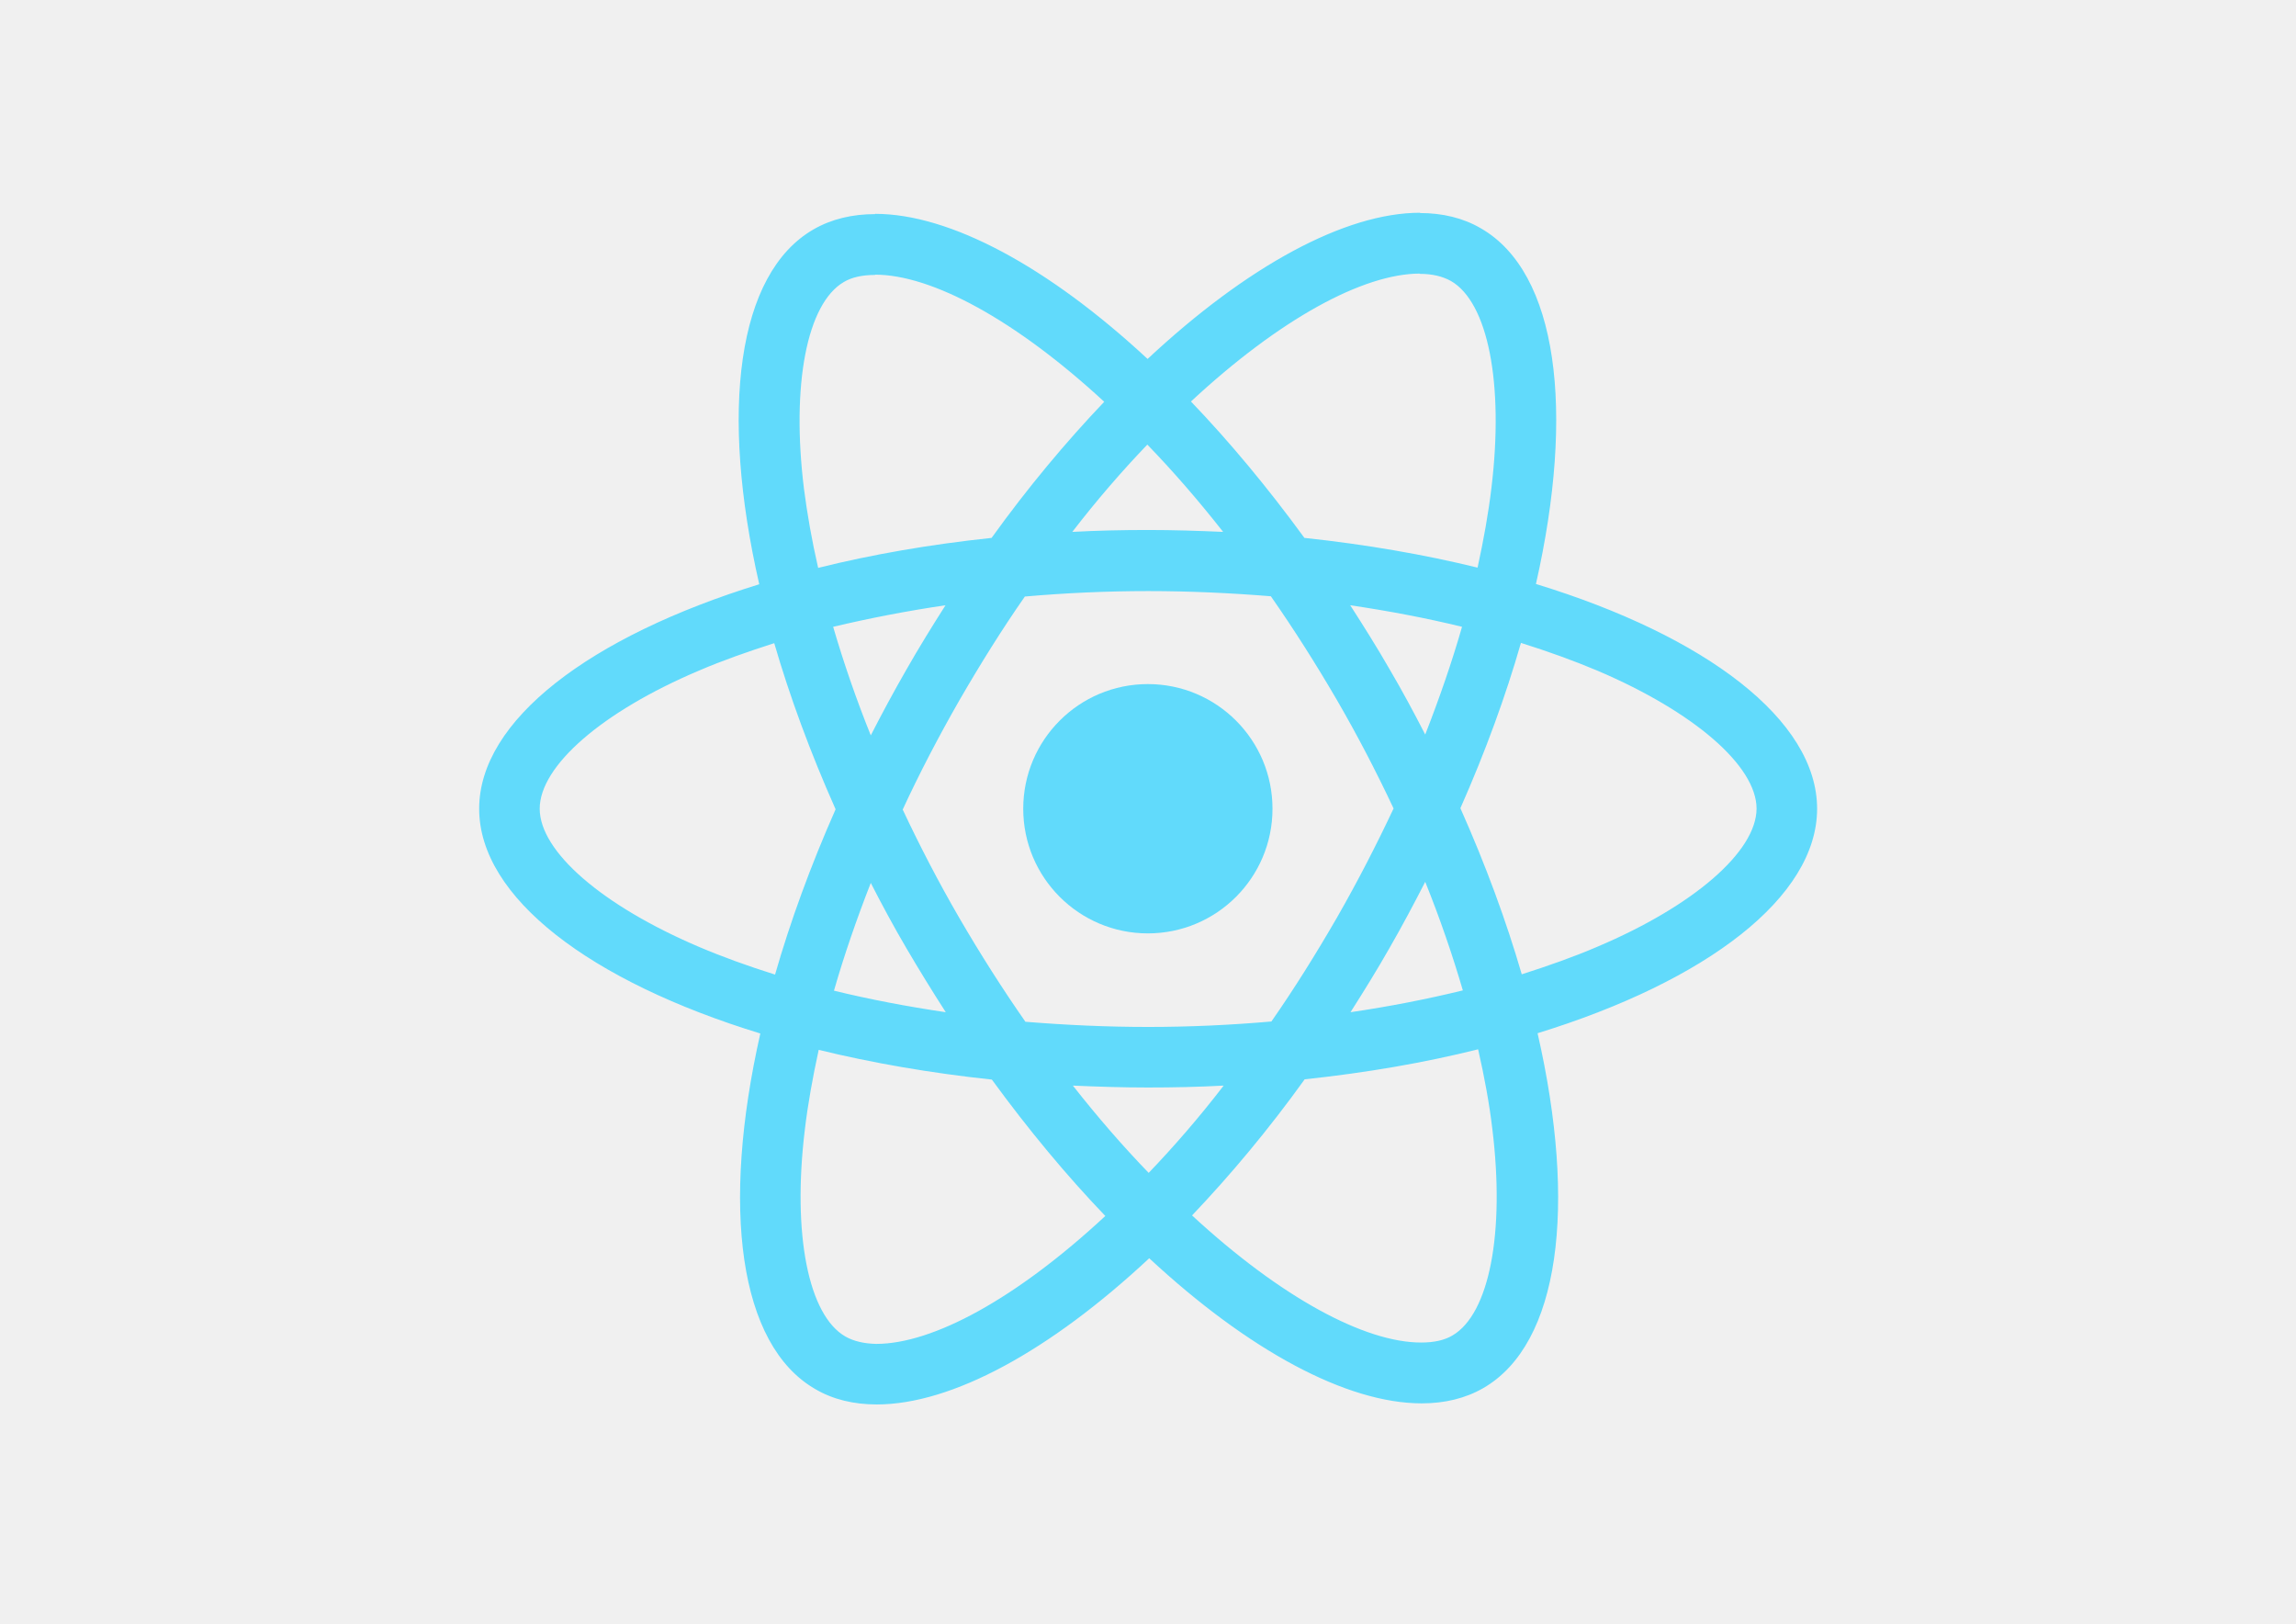
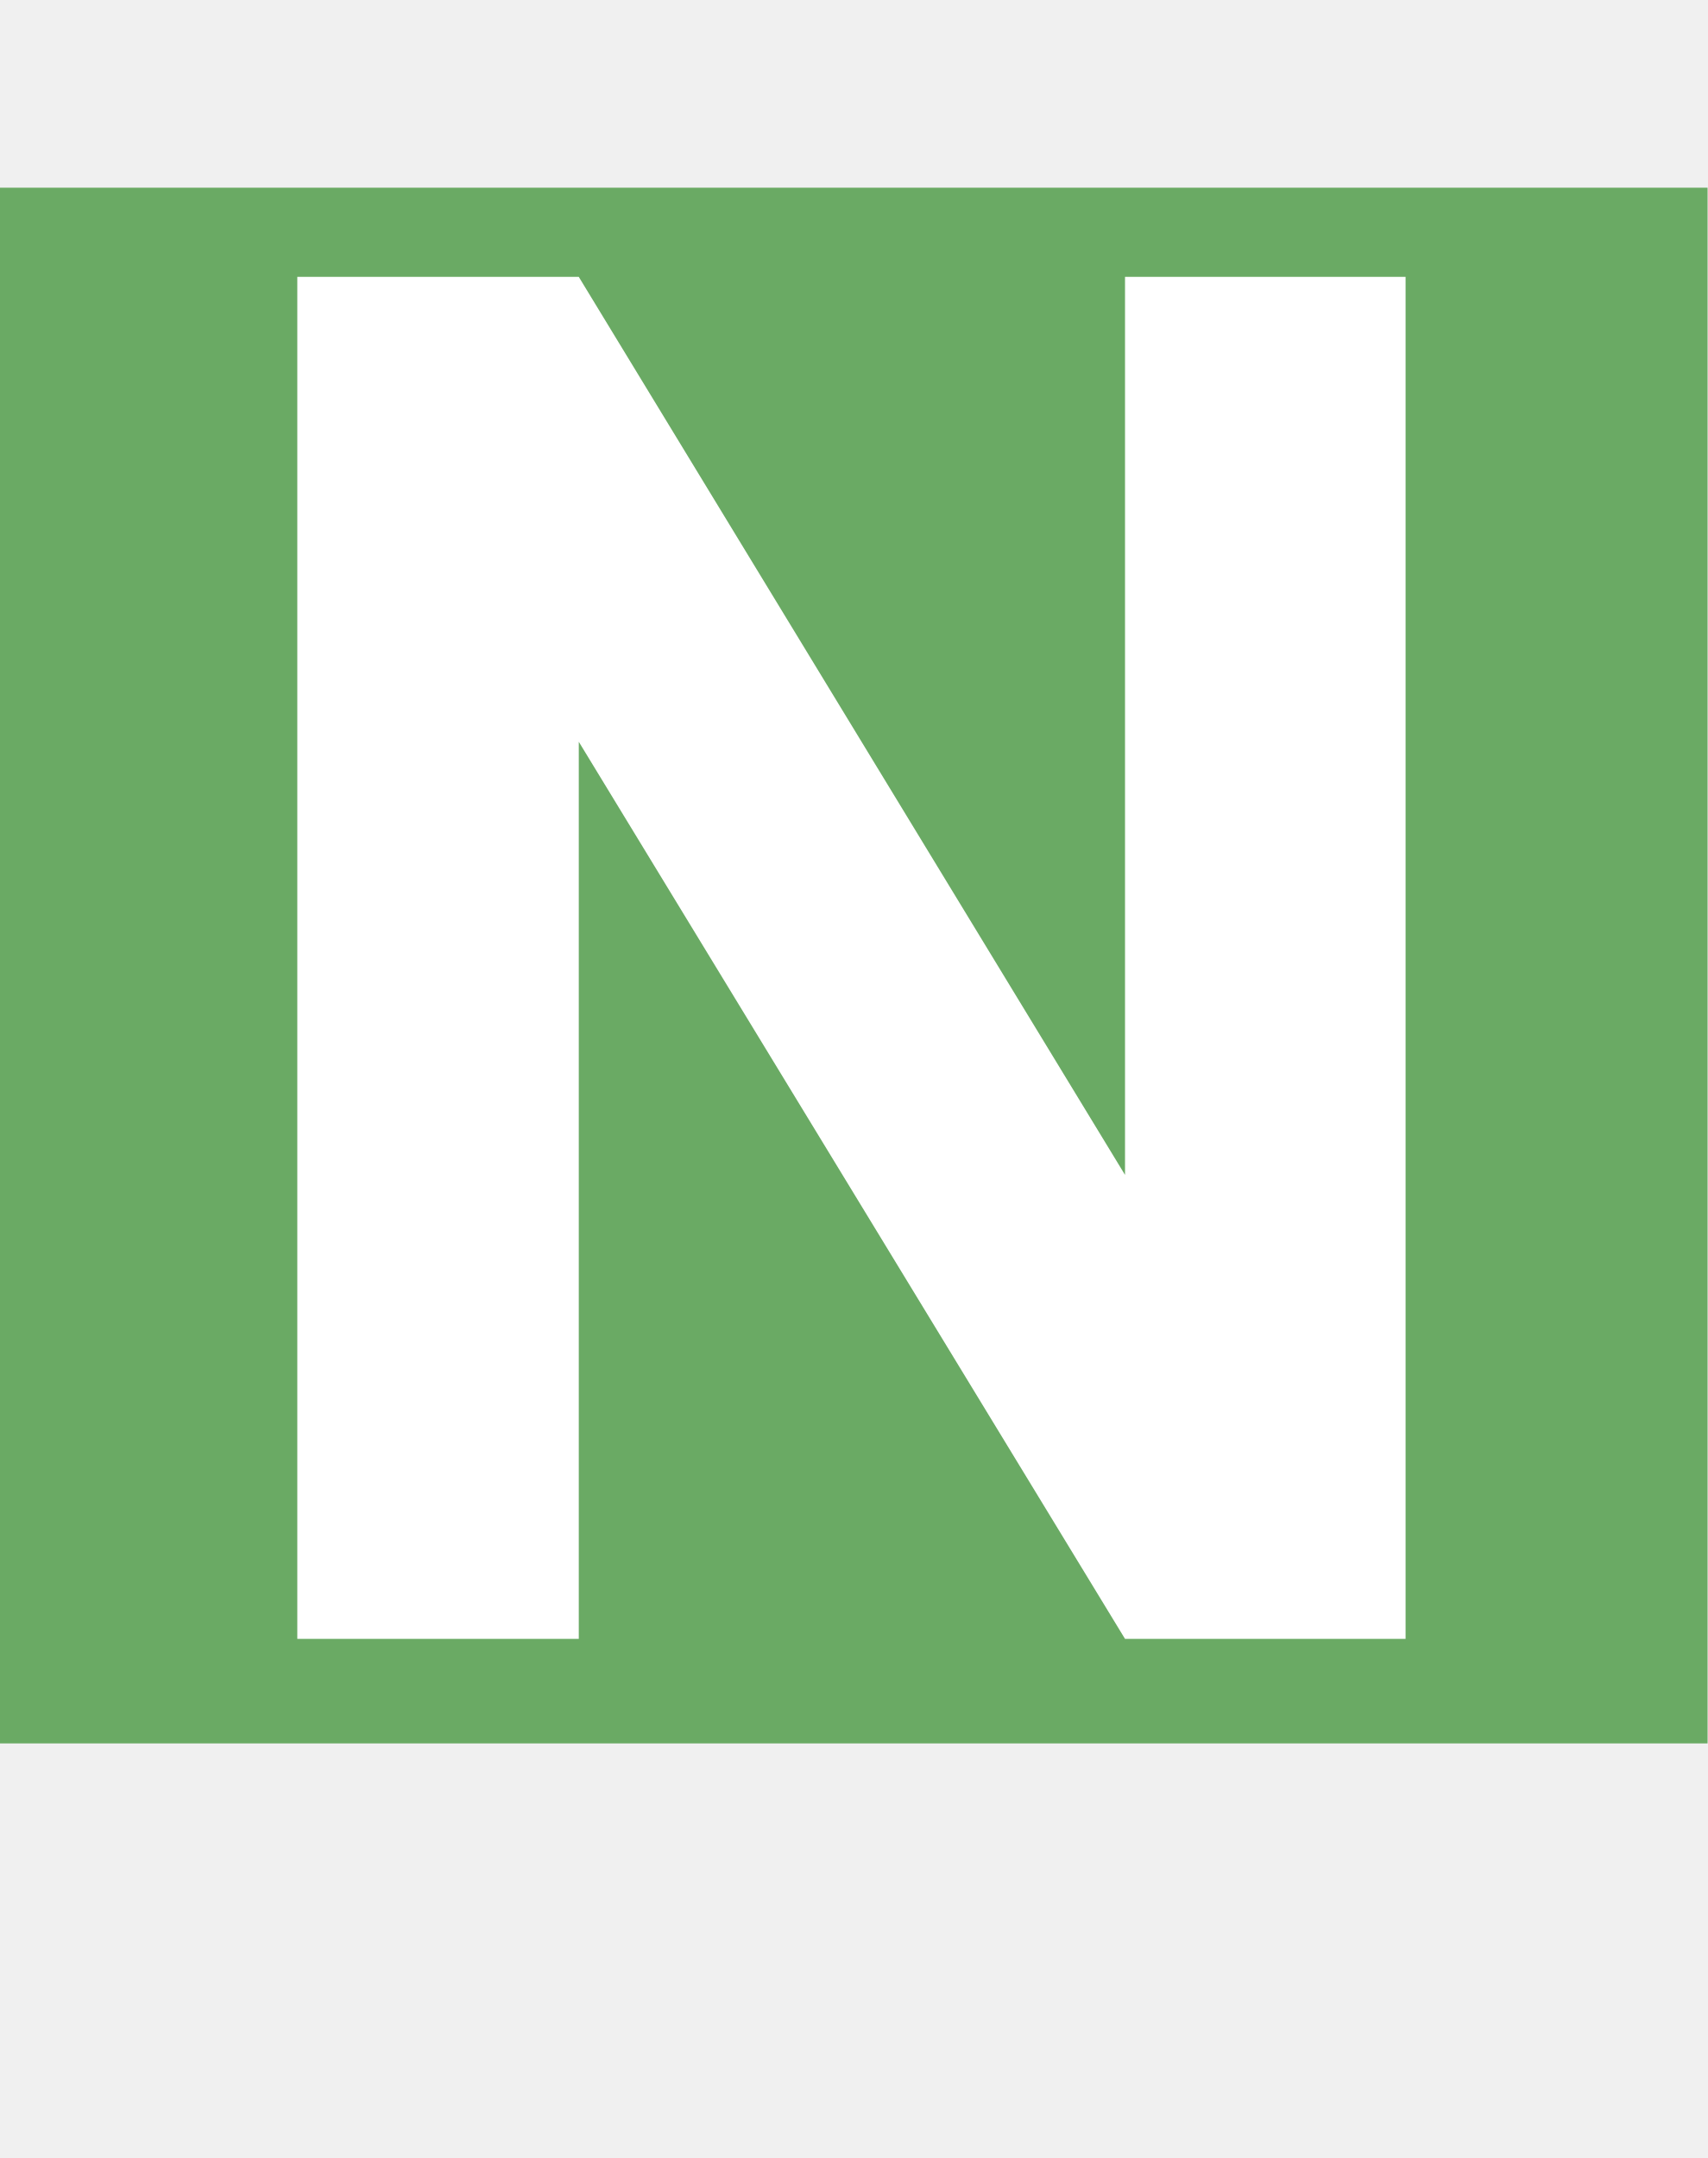
- <svg xmlns="http://www.w3.org/2000/svg" viewBox="0 0 841.9 595.3">
-   <g fill="#61DAFB">
-     <path d="M666.3 296.5c0-32.5-40.7-63.3-103.1-82.4 14.4-63.6 8-114.2-20.2-130.4-6.5-3.8-14.1-5.6-22.4-5.6v22.3c4.6 0 8.3.9 11.4 2.6 13.6 7.8 19.5 37.5 14.9 75.7-1.1 9.4-2.9 19.3-5.1 29.4-19.6-4.8-41-8.5-63.5-10.9-13.5-18.5-27.5-35.3-41.6-50 32.6-30.3 63.2-46.9 84-46.9V78c-27.5 0-63.5 19.6-99.9 53.6-36.4-33.8-72.4-53.2-99.9-53.2v22.3c20.7 0 51.4 16.5 84 46.6-14 14.7-28 31.4-41.3 49.9-22.6 2.4-44 6.1-63.6 11-2.3-10-4-19.7-5.2-29-4.7-38.2 1.1-67.9 14.6-75.8 3-1.8 6.9-2.6 11.5-2.6V78.5c-8.4 0-16 1.8-22.6 5.6-28.1 16.2-34.4 66.7-19.9 130.1-62.2 19.2-102.7 49.9-102.7 82.3 0 32.5 40.7 63.3 103.1 82.4-14.4 63.6-8 114.2 20.2 130.4 6.5 3.8 14.1 5.6 22.5 5.6 27.5 0 63.5-19.6 99.9-53.6 36.4 33.8 72.4 53.2 99.9 53.2 8.4 0 16-1.8 22.6-5.6 28.1-16.2 34.4-66.7 19.9-130.1 62-19.1 102.5-49.9 102.5-82.3zm-130.2-66.7c-3.7 12.9-8.3 26.2-13.5 39.5-4.1-8-8.4-16-13.1-24-4.6-8-9.5-15.8-14.4-23.4 14.2 2.1 27.9 4.7 41 7.9zm-45.8 106.5c-7.8 13.5-15.8 26.3-24.1 38.2-14.9 1.3-30 2-45.2 2-15.1 0-30.2-.7-45-1.9-8.3-11.9-16.4-24.6-24.2-38-7.6-13.1-14.5-26.4-20.8-39.8 6.2-13.4 13.2-26.8 20.7-39.9 7.8-13.5 15.8-26.3 24.1-38.2 14.9-1.3 30-2 45.2-2 15.1 0 30.2.7 45 1.9 8.3 11.9 16.4 24.6 24.2 38 7.6 13.1 14.5 26.4 20.8 39.8-6.3 13.4-13.2 26.8-20.7 39.9zm32.3-13c5.4 13.4 10 26.8 13.8 39.8-13.1 3.2-26.9 5.9-41.2 8 4.9-7.7 9.8-15.6 14.4-23.7 4.6-8 8.9-16.1 13-24.1zM421.2 430c-9.3-9.6-18.6-20.3-27.8-32 9 .4 18.2.7 27.5.7 9.4 0 18.7-.2 27.8-.7-9 11.7-18.3 22.4-27.5 32zm-74.4-58.9c-14.2-2.1-27.9-4.7-41-7.9 3.7-12.9 8.3-26.2 13.5-39.5 4.1 8 8.4 16 13.1 24 4.7 8 9.5 15.8 14.4 23.4zM420.7 163c9.3 9.6 18.6 20.3 27.8 32-9-.4-18.2-.7-27.5-.7-9.4 0-18.7.2-27.8.7 9-11.7 18.3-22.4 27.5-32zm-74 58.9c-4.9 7.7-9.8 15.6-14.4 23.7-4.6 8-8.9 16-13 24-5.4-13.4-10-26.8-13.8-39.8 13.1-3.1 26.9-5.8 41.2-7.9zm-90.5 125.2c-35.4-15.1-58.3-34.9-58.3-50.6 0-15.7 22.9-35.6 58.3-50.6 8.6-3.7 18-7 27.7-10.1 5.7 19.6 13.2 40 22.5 60.9-9.2 20.8-16.6 41.1-22.2 60.6-9.9-3.1-19.3-6.5-28-10.2zM310 490c-13.6-7.8-19.5-37.5-14.9-75.7 1.1-9.4 2.9-19.3 5.1-29.4 19.6 4.8 41 8.5 63.5 10.9 13.5 18.5 27.5 35.3 41.6 50-32.6 30.3-63.2 46.9-84 46.9-4.5-.1-8.3-1-11.3-2.7zm237.2-76.2c4.7 38.2-1.1 67.9-14.6 75.8-3 1.8-6.9 2.6-11.5 2.6-20.7 0-51.4-16.5-84-46.6 14-14.7 28-31.4 41.3-49.9 22.6-2.4 44-6.1 63.6-11 2.3 10.1 4.1 19.8 5.2 29.1zm38.5-66.7c-8.6 3.7-18 7-27.7 10.1-5.7-19.6-13.2-40-22.5-60.9 9.2-20.8 16.6-41.1 22.2-60.6 9.9 3.1 19.3 6.5 28.1 10.2 35.4 15.1 58.3 34.9 58.3 50.6-.1 15.7-23 35.6-58.4 50.6zM320.8 78.4z" />
-     <circle cx="420.9" cy="296.5" r="45.7" />
-     <path d="M520.5 78.1z" />
-   </g>
+ <svg xmlns="http://www.w3.org/2000/svg" id="Layer_1" data-name="Layer 1" viewBox="0 0 490.6 619.92">
+   <defs>
+     <style>.cls-1{fill:#6aaa64;}.cls-2{font-size:550.33px;fill:#fff;font-family:Roboto-Bold, Roboto;font-weight:700;}</style>
+   </defs>
+   <rect class="cls-1" y="53.92" width="490.6" height="446.9" />
+   <text class="cls-2" transform="translate(50.48 470.79)">N</text>
</svg>
